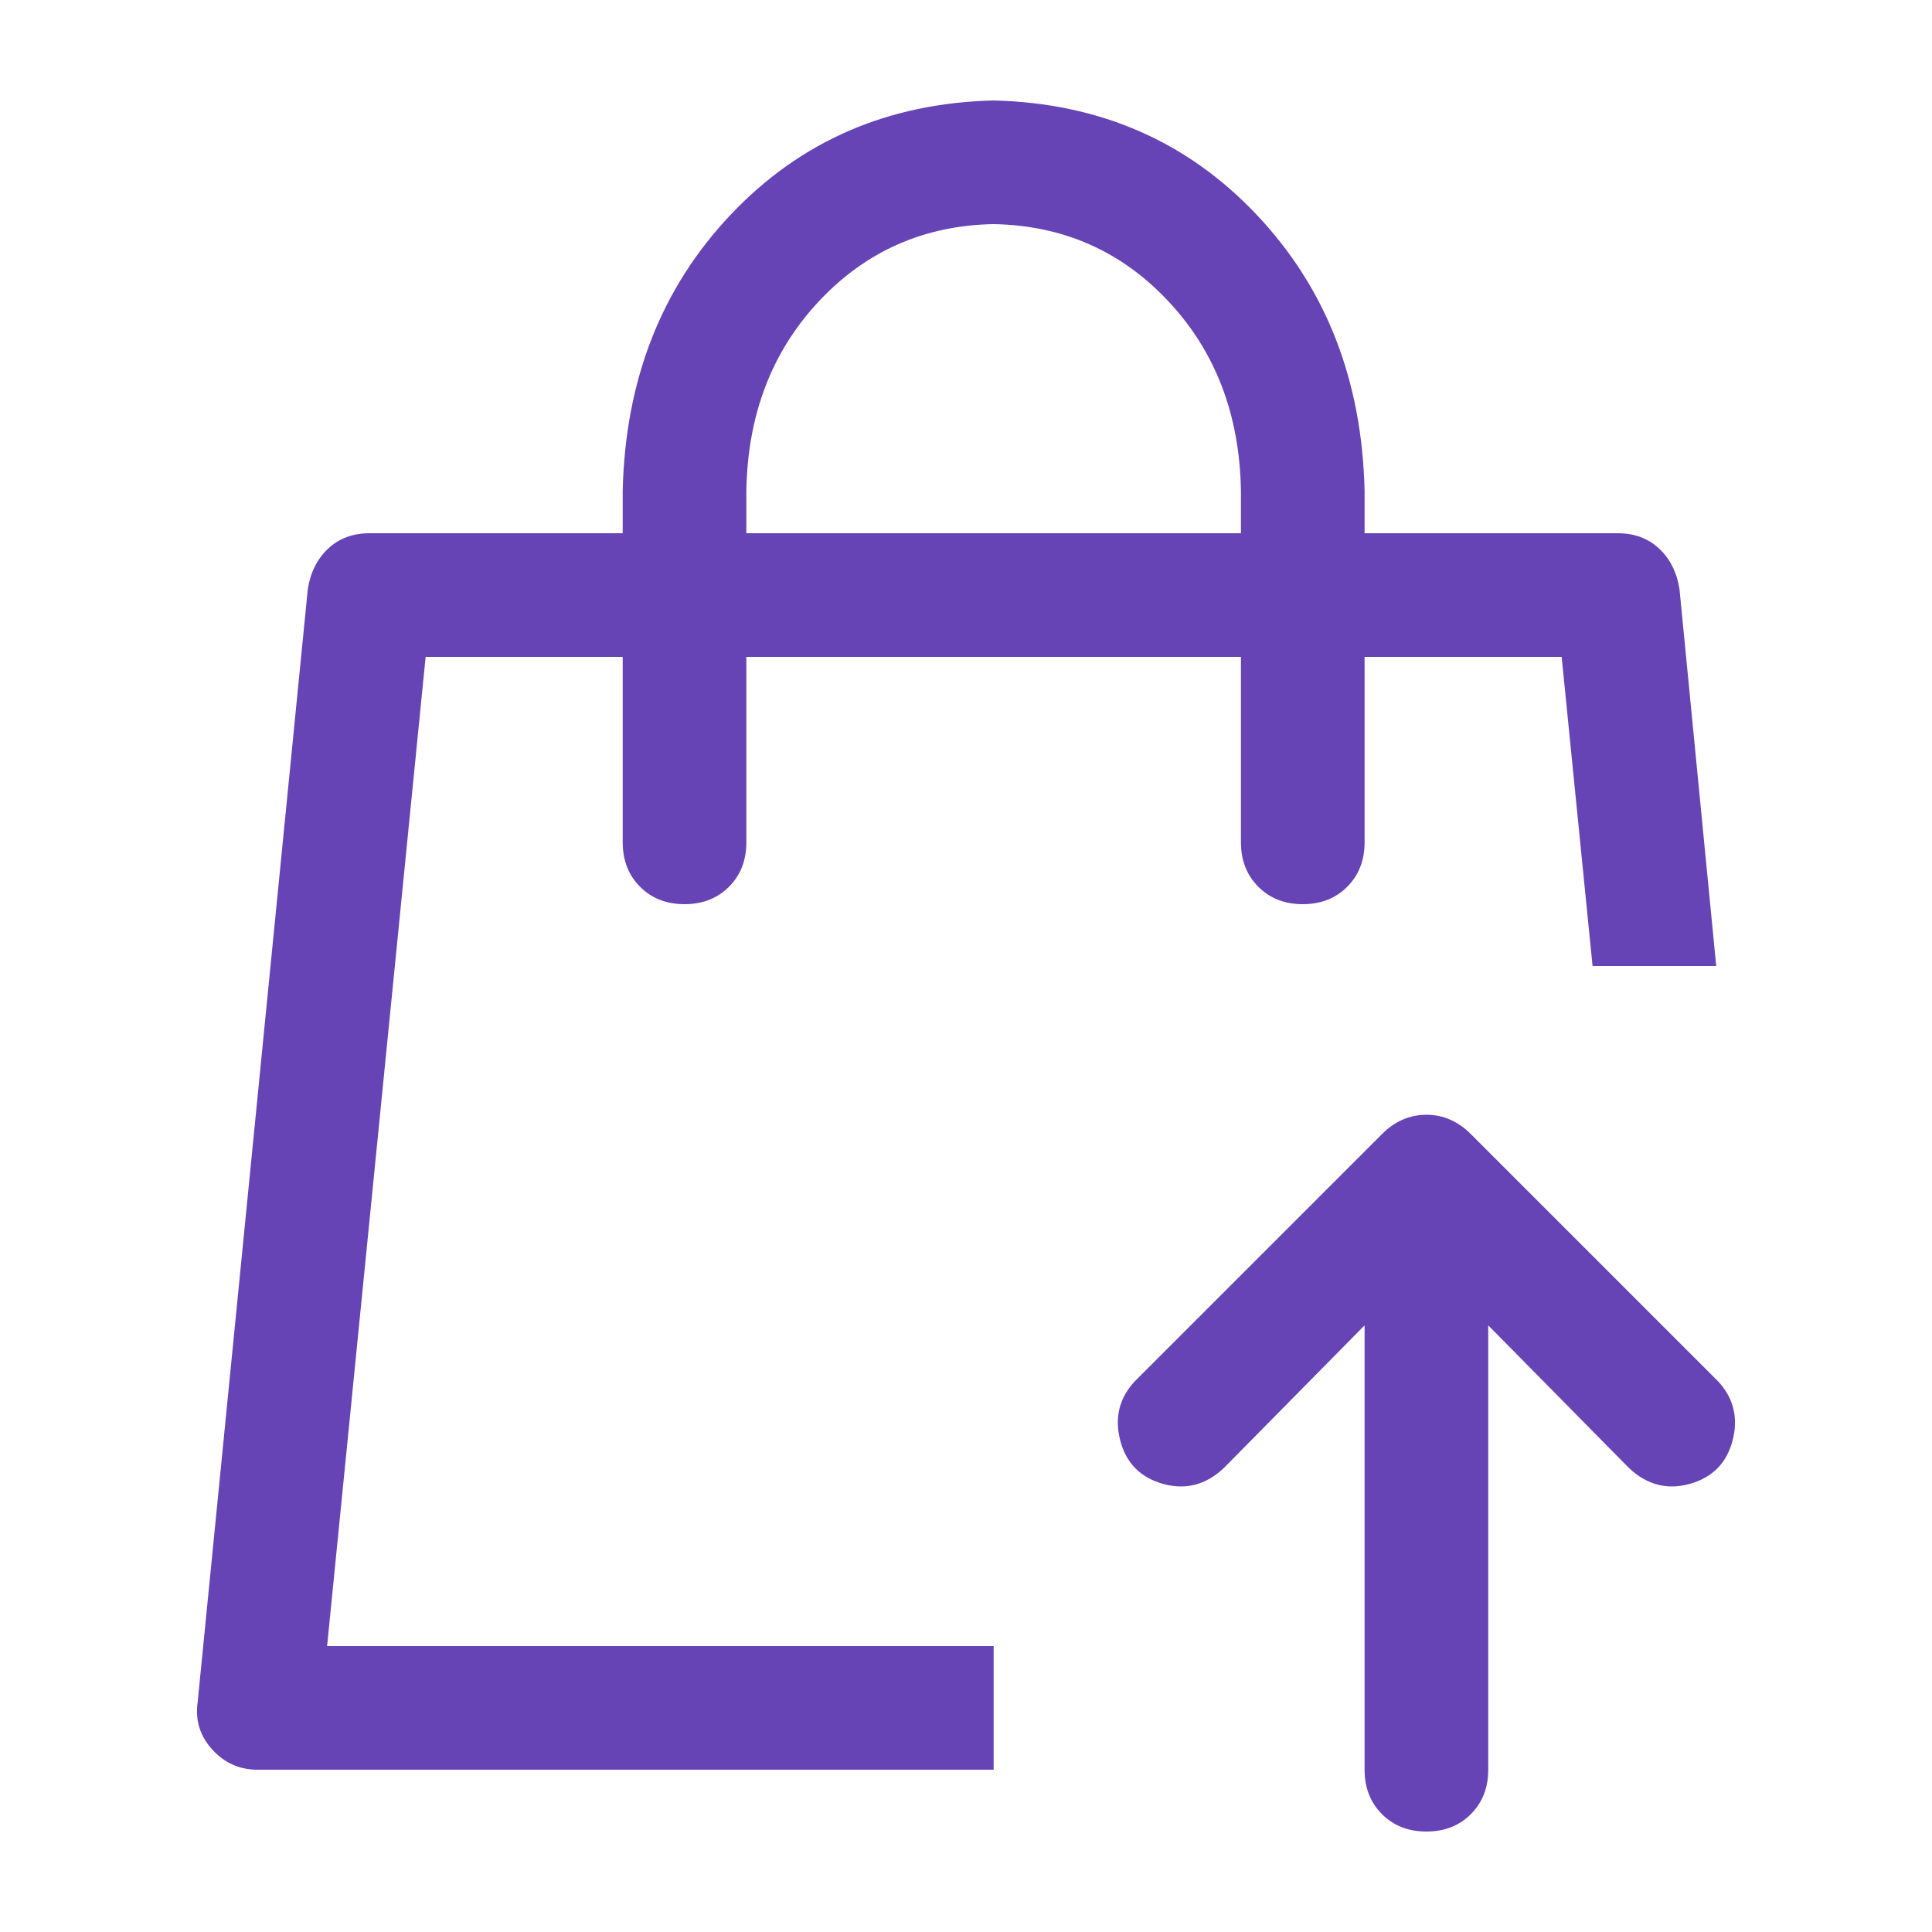
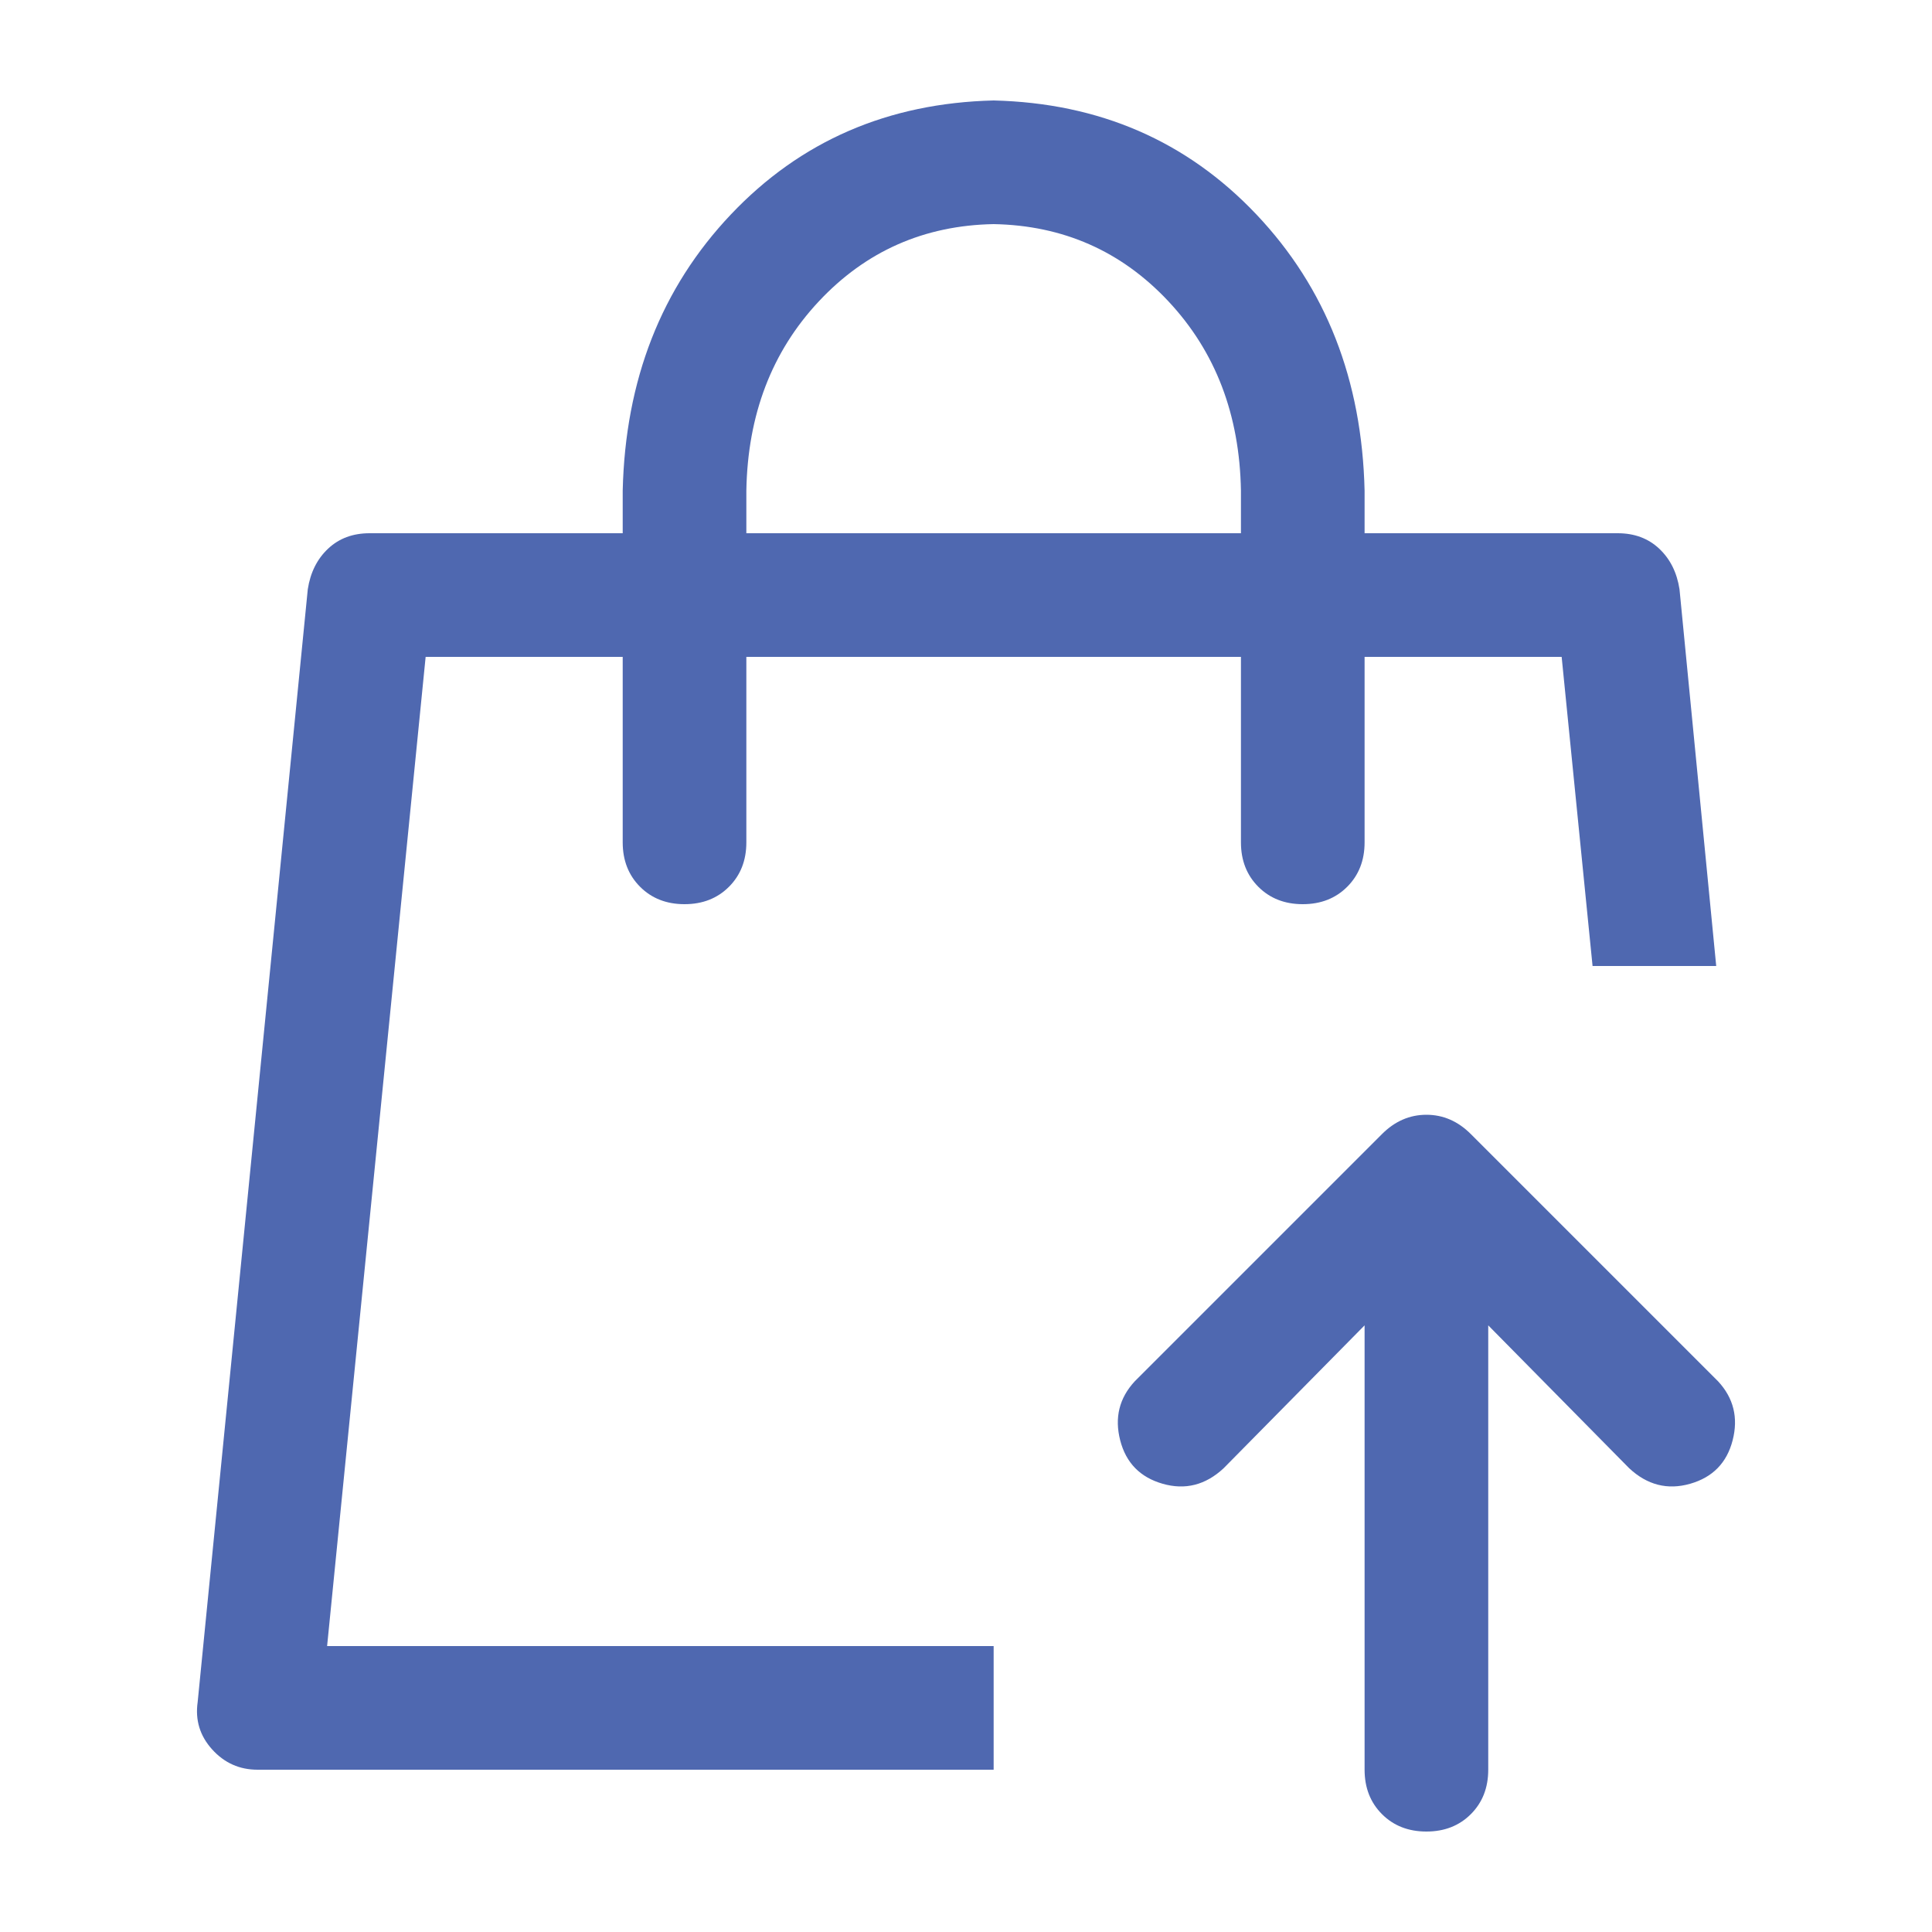
<svg xmlns="http://www.w3.org/2000/svg" t="1673592021460" class="icon" viewBox="0 0 1024 1024" version="1.1" p-id="4072" width="200" height="200">
-   <path d="M723.261 282.624h134.144c8.875 0 16.214 2.731 22.016 8.192 5.803 5.461 9.387 12.629 10.752 21.504l19.456 199.68h-65.536l-16.384-163.84h-104.448v98.304c0 9.557-3.072 17.408-9.216 23.552s-13.994 9.216-23.552 9.216c-9.557 0-17.408-3.072-23.552-9.216s-9.216-13.995-9.216-23.552v-98.304h-262.144v98.304c0 9.557-3.072 17.408-9.216 23.552s-13.994 9.216-23.552 9.216c-9.557 0-17.408-3.072-23.552-9.216s-9.216-13.995-9.216-23.552v-98.304h-104.448l-52.224 524.288h353.28v65.536h-390.144c-9.557 0-17.578-3.584-24.064-10.752-6.485-7.168-9.045-15.531-7.68-25.088l58.368-589.824c1.366-8.875 4.95-16.043 10.752-21.504 5.803-5.461 13.142-8.192 22.016-8.192h134.144v-22.528c1.366-58.709 20.48-107.52 57.344-146.432s83.286-59.051 139.264-60.416c55.979 1.365 102.4 21.504 139.264 60.416s55.979 87.723 57.344 146.432v22.528z m-65.536 0v-22.528c-0.682-40.277-13.482-73.728-38.4-100.352-24.917-26.624-55.808-40.277-92.672-40.96-36.864 0.683-67.754 14.336-92.672 40.96-24.917 26.624-37.717 60.075-38.4 100.352v22.528h262.144z m205.824 495.616l-74.752-75.776v235.52c0 9.557-3.072 17.408-9.216 23.552s-13.994 9.216-23.552 9.216c-9.557 0-17.408-3.072-23.552-9.216s-9.216-13.995-9.216-23.552V702.464l-74.752 75.776c-9.557 8.875-20.309 11.605-32.256 8.192-11.946-3.413-19.456-11.093-22.528-23.04s-0.512-22.357 7.68-31.232l131.072-131.072c6.827-6.827 14.678-10.24 23.552-10.24 8.875 0 16.726 3.413 23.552 10.24l131.072 131.072c8.192 8.875 10.752 19.285 7.68 31.232-3.072 11.947-10.581 19.627-22.528 23.04-11.946 3.413-22.698 0.683-32.256-8.192z" p-id="4073" fill="#6644b5" />
+   <path d="M723.261 282.624h134.144c8.875 0 16.214 2.731 22.016 8.192 5.803 5.461 9.387 12.629 10.752 21.504l19.456 199.68h-65.536l-16.384-163.84h-104.448v98.304c0 9.557-3.072 17.408-9.216 23.552s-13.994 9.216-23.552 9.216c-9.557 0-17.408-3.072-23.552-9.216s-9.216-13.995-9.216-23.552v-98.304h-262.144v98.304c0 9.557-3.072 17.408-9.216 23.552s-13.994 9.216-23.552 9.216c-9.557 0-17.408-3.072-23.552-9.216s-9.216-13.995-9.216-23.552v-98.304h-104.448l-52.224 524.288h353.28v65.536h-390.144c-9.557 0-17.578-3.584-24.064-10.752-6.485-7.168-9.045-15.531-7.68-25.088l58.368-589.824c1.366-8.875 4.95-16.043 10.752-21.504 5.803-5.461 13.142-8.192 22.016-8.192h134.144v-22.528c1.366-58.709 20.48-107.52 57.344-146.432s83.286-59.051 139.264-60.416c55.979 1.365 102.4 21.504 139.264 60.416s55.979 87.723 57.344 146.432v22.528z m-65.536 0v-22.528c-0.682-40.277-13.482-73.728-38.4-100.352-24.917-26.624-55.808-40.277-92.672-40.96-36.864 0.683-67.754 14.336-92.672 40.96-24.917 26.624-37.717 60.075-38.4 100.352v22.528h262.144z m205.824 495.616l-74.752-75.776v235.52c0 9.557-3.072 17.408-9.216 23.552s-13.994 9.216-23.552 9.216c-9.557 0-17.408-3.072-23.552-9.216s-9.216-13.995-9.216-23.552V702.464l-74.752 75.776c-9.557 8.875-20.309 11.605-32.256 8.192-11.946-3.413-19.456-11.093-22.528-23.04s-0.512-22.357 7.68-31.232l131.072-131.072c6.827-6.827 14.678-10.24 23.552-10.24 8.875 0 16.726 3.413 23.552 10.24l131.072 131.072c8.192 8.875 10.752 19.285 7.68 31.232-3.072 11.947-10.581 19.627-22.528 23.04-11.946 3.413-22.698 0.683-32.256-8.192z" p-id="4073" fill="#4f68b0" />
</svg>
